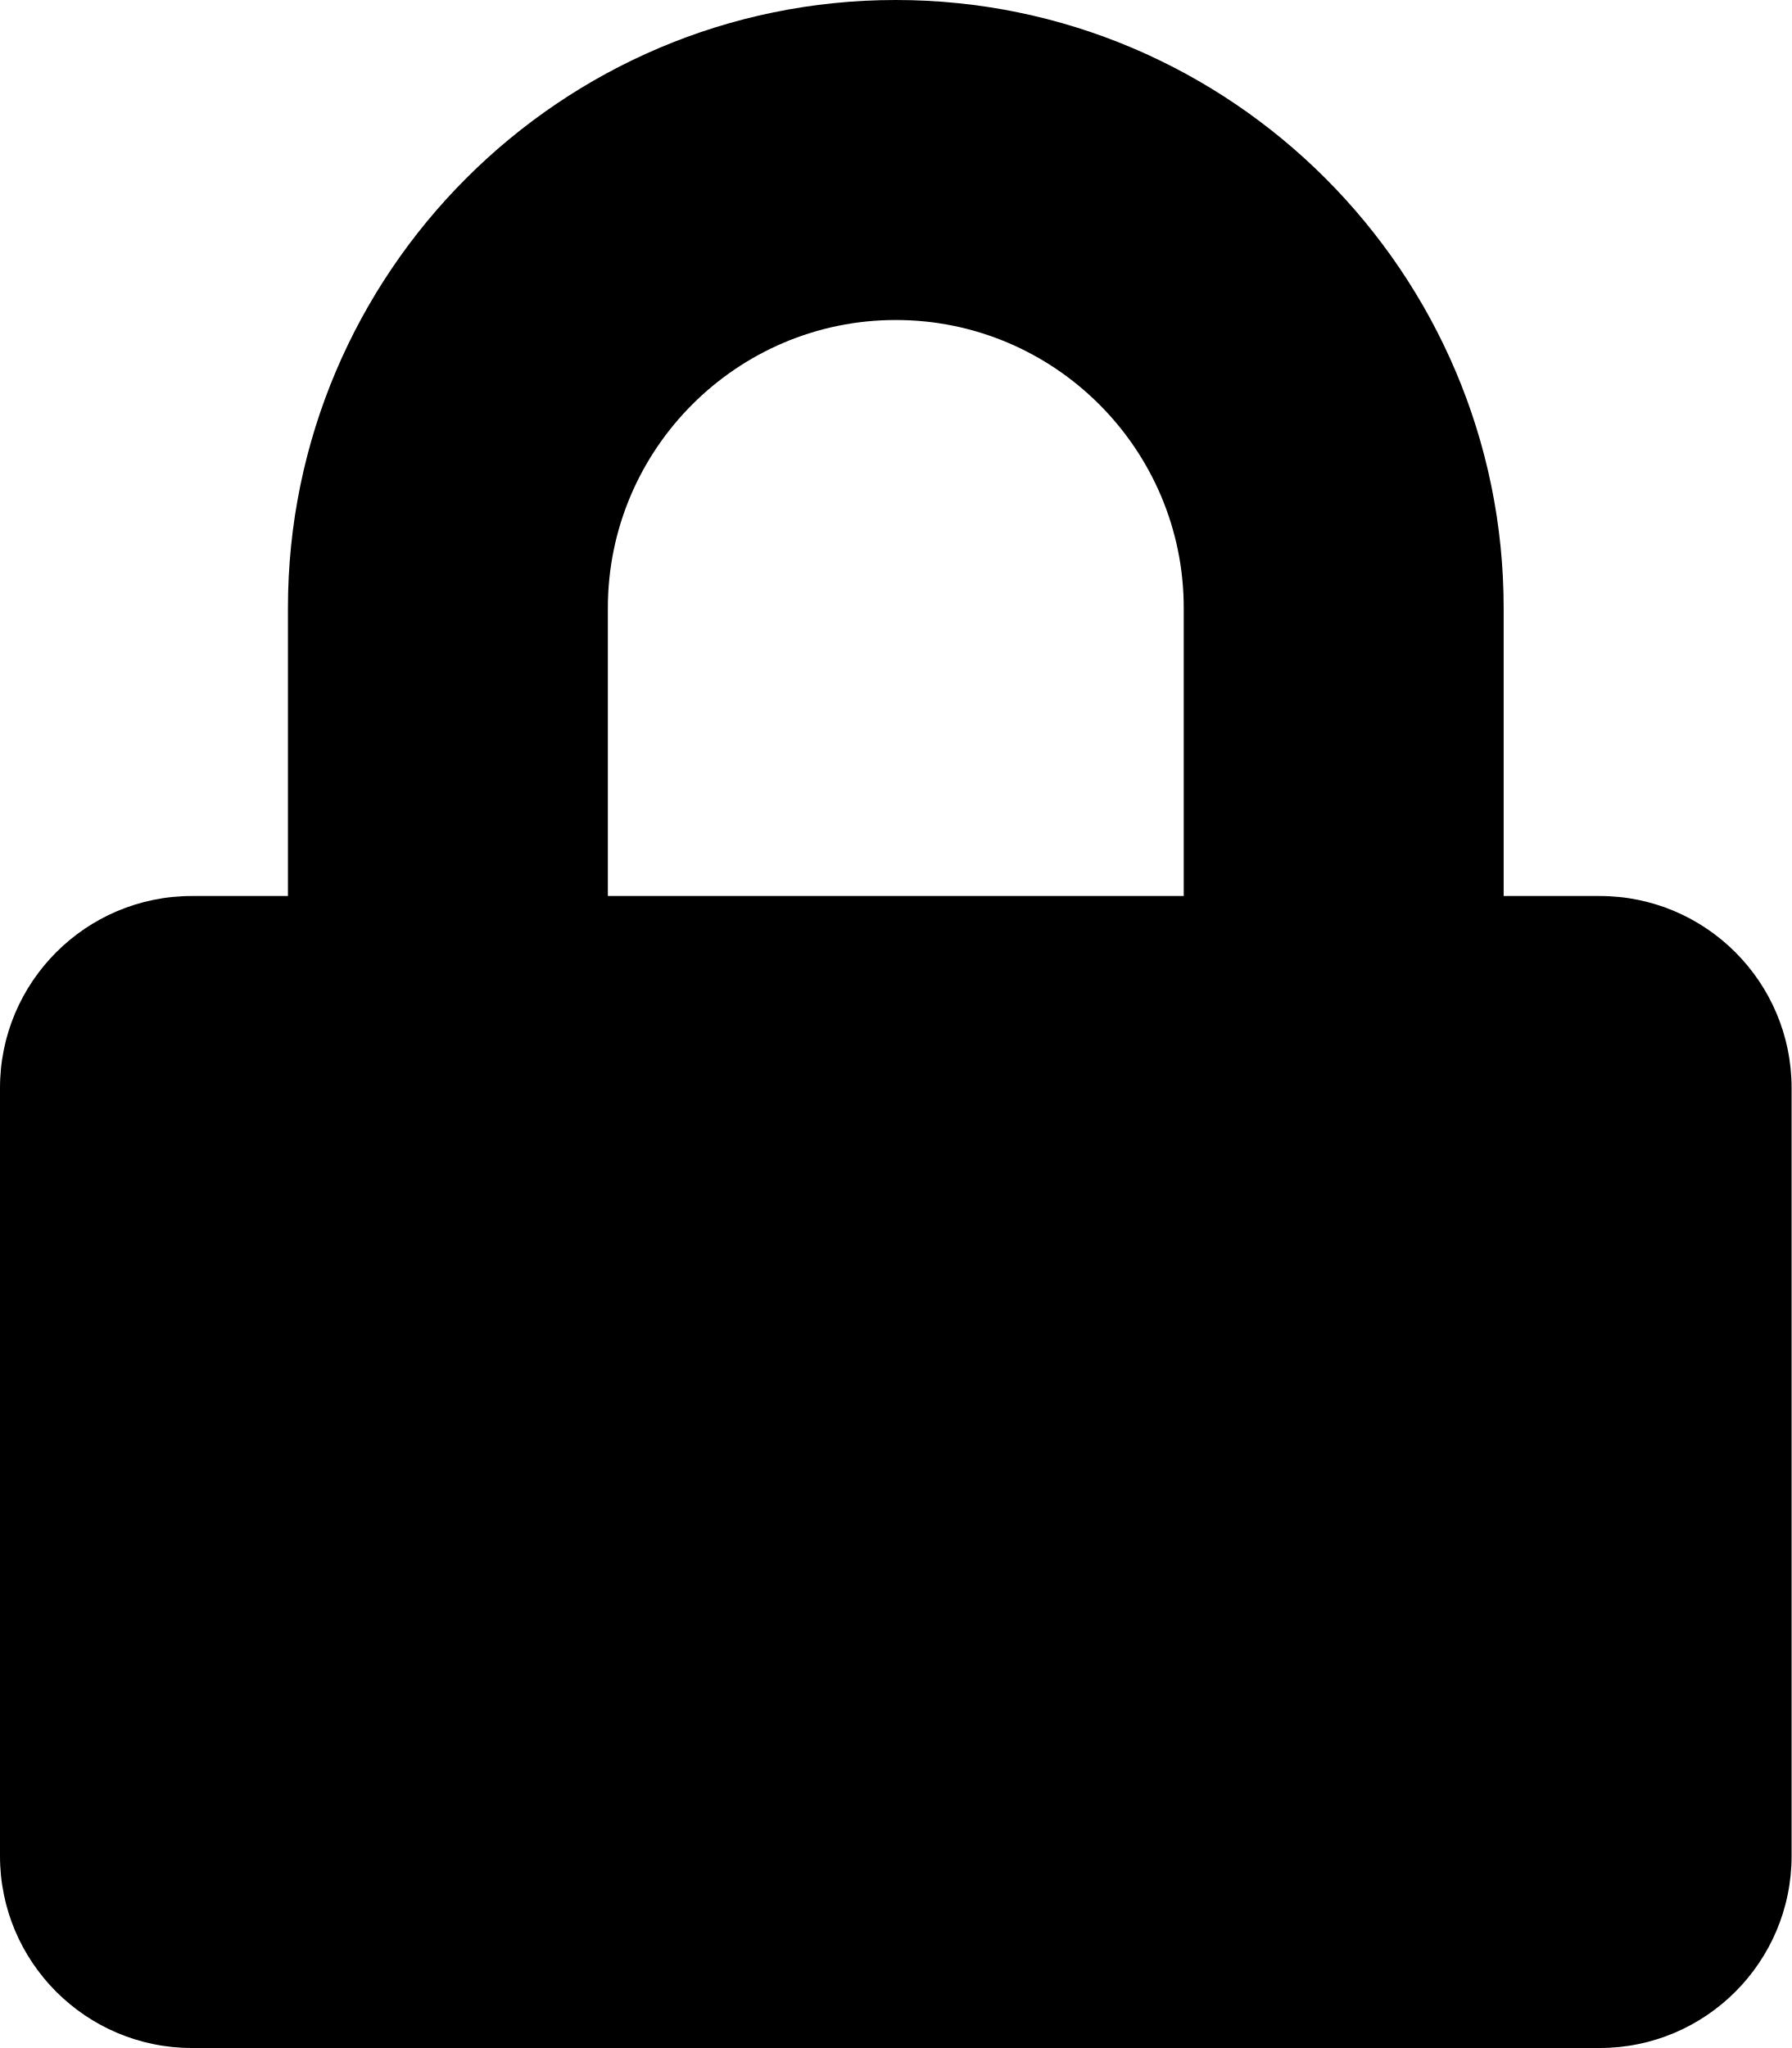
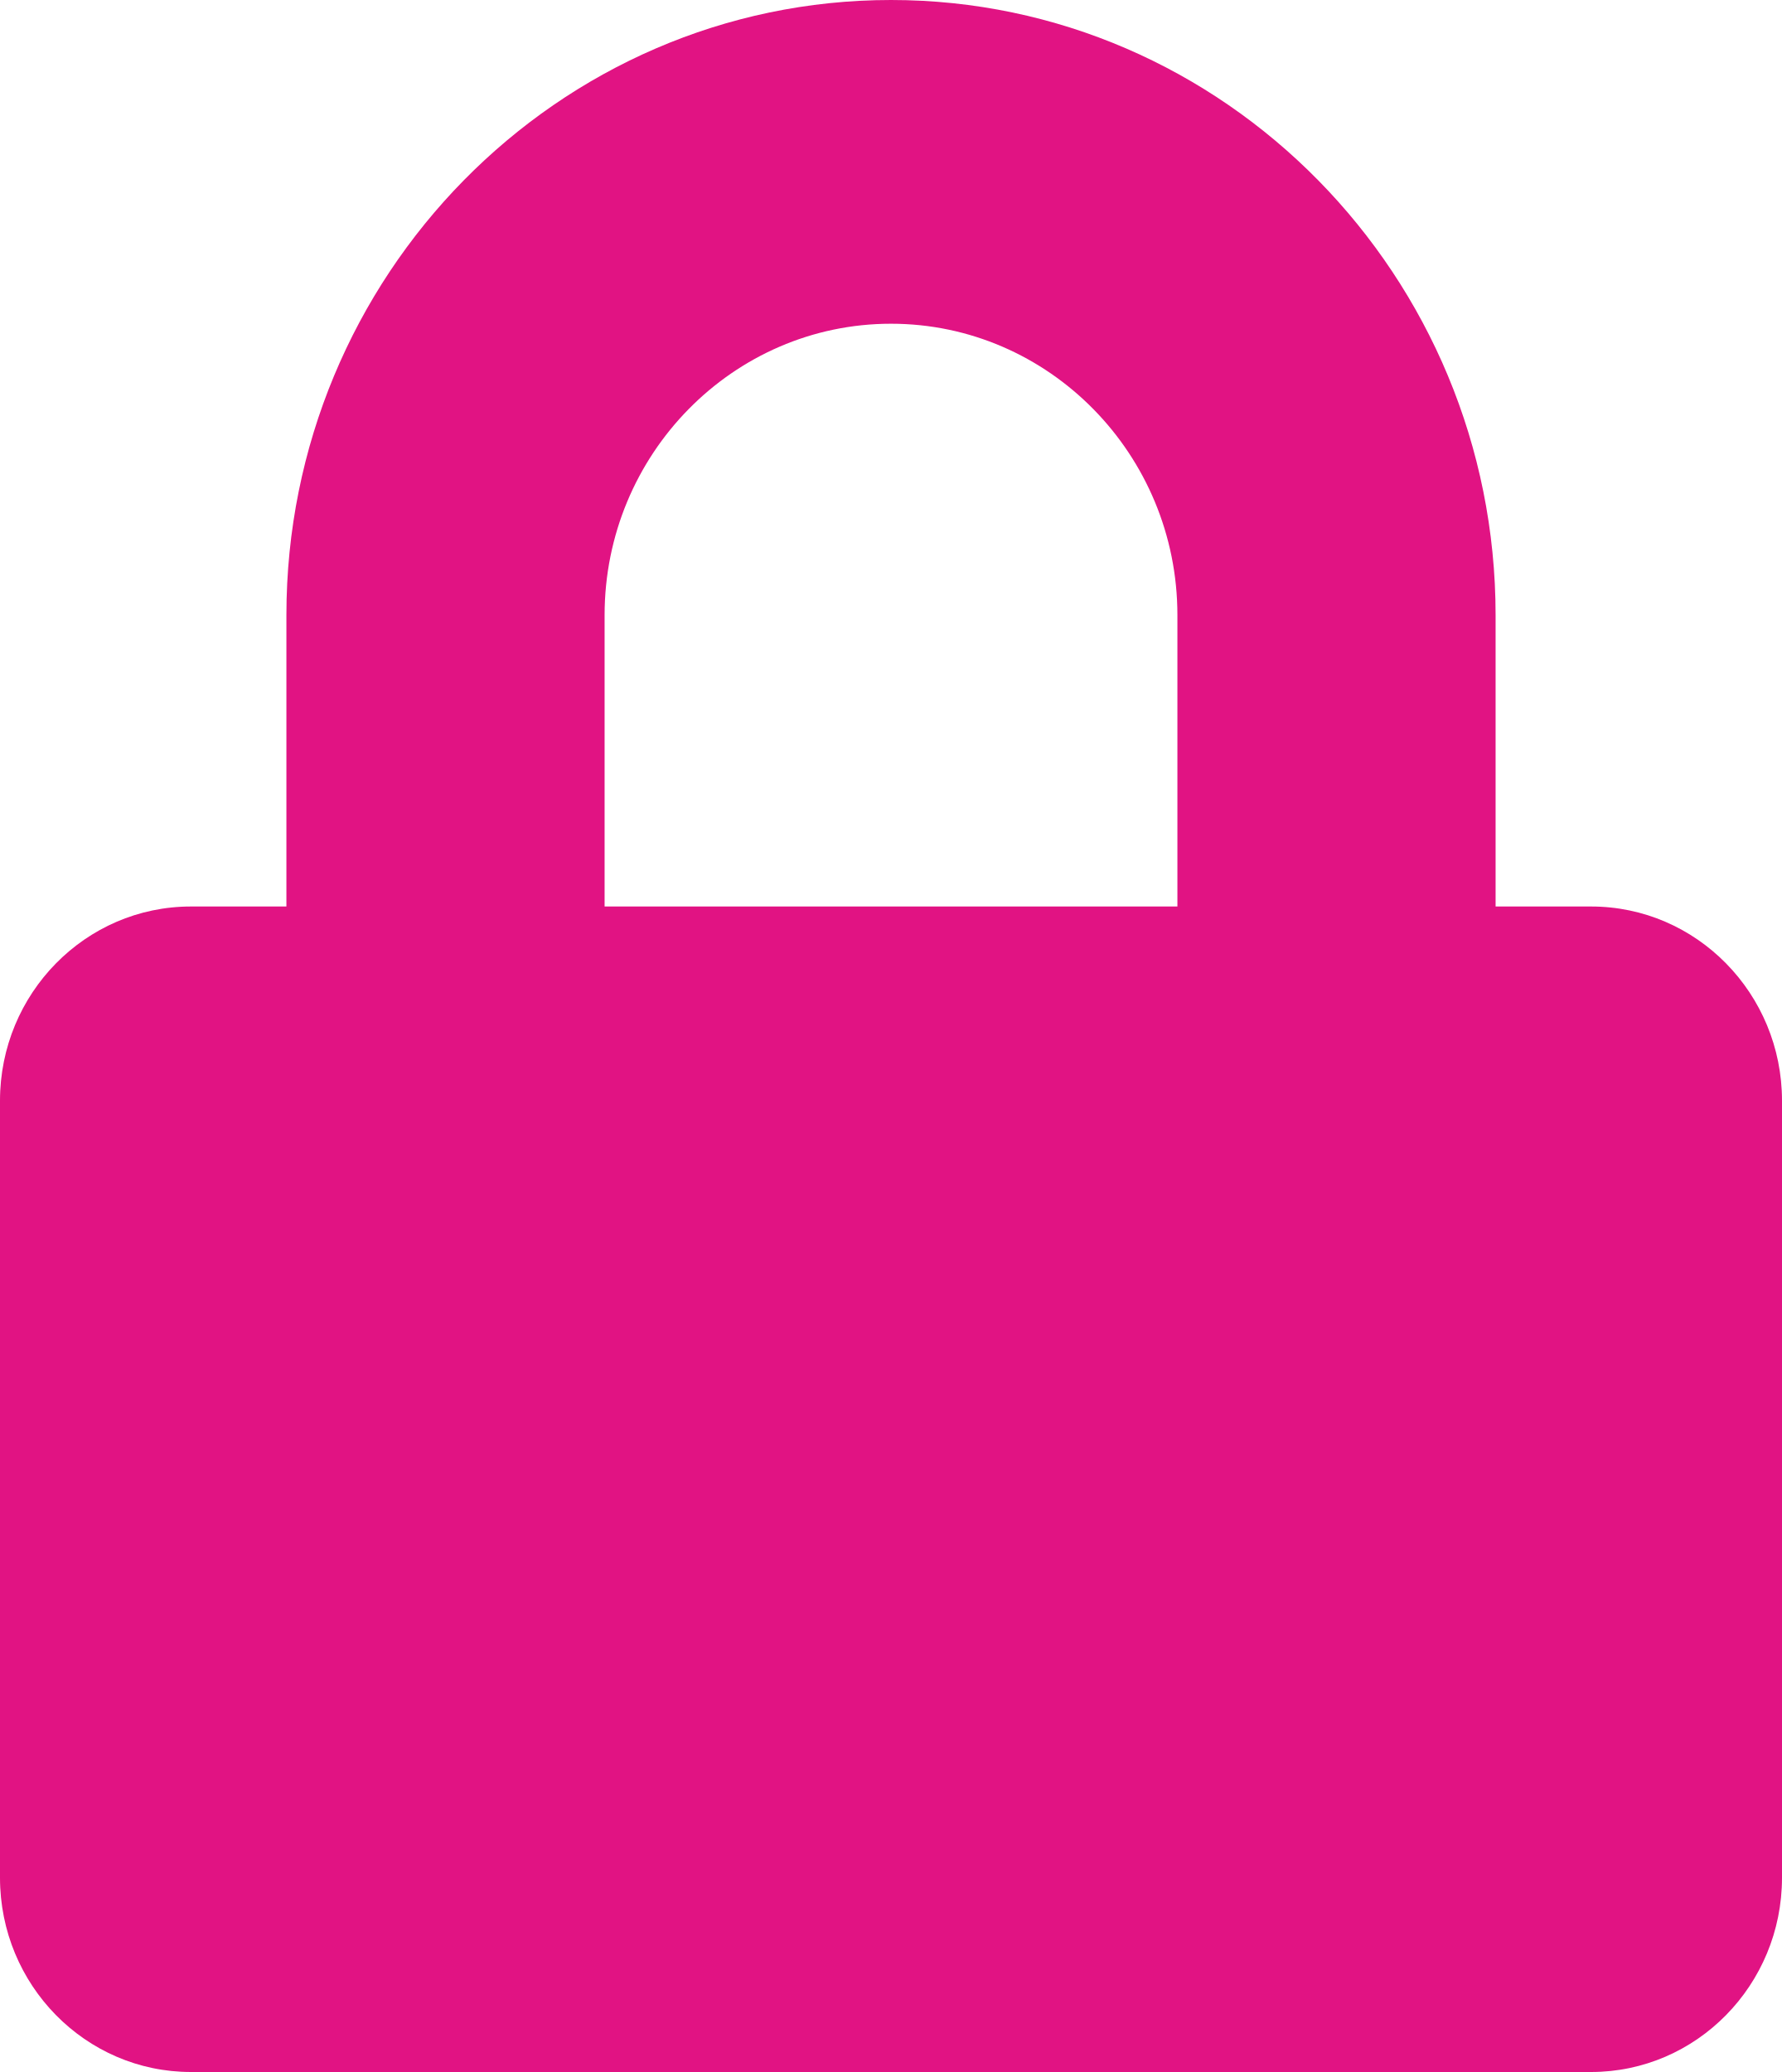
- <svg xmlns="http://www.w3.org/2000/svg" aria-hidden="true" focusable="false" data-prefix="fas" data-icon="lock" class="svg-inline--fa fa-lock fa-w-14" role="img" viewBox="0 0 448 512">
-   <path fill="currentColor" d="M400 224h-24v-72C376 68.2 307.8 0 224 0S72 68.2 72 152v72H48c-26.5 0-48 21.5-48 48v192c0 26.5 21.5 48 48 48h352c26.5 0 48-21.5 48-48V272c0-26.5-21.5-48-48-48zm-104 0H152v-72c0-39.7 32.3-72 72-72s72 32.3 72 72v72z" />
+ <svg xmlns="http://www.w3.org/2000/svg" width="43" height="50" viewBox="0 0 43 50" fill="none">
+   <path d="M38.393 21.875H36.089V14.844C36.089 6.66 29.543 0 21.5 0C13.457 0 6.911 6.66 6.911 14.844V21.875H4.607C2.064 21.875 0 23.975 0 26.562V45.312C0 47.9 2.064 50 4.607 50H38.393C40.936 50 43 47.9 43 45.312V26.562C43 23.975 40.936 21.875 38.393 21.875ZM28.411 21.875H14.589V14.844C14.589 10.967 17.689 7.812 21.5 7.812C25.311 7.812 28.411 10.967 28.411 14.844V21.875Z" fill="#E11383" />
</svg>
